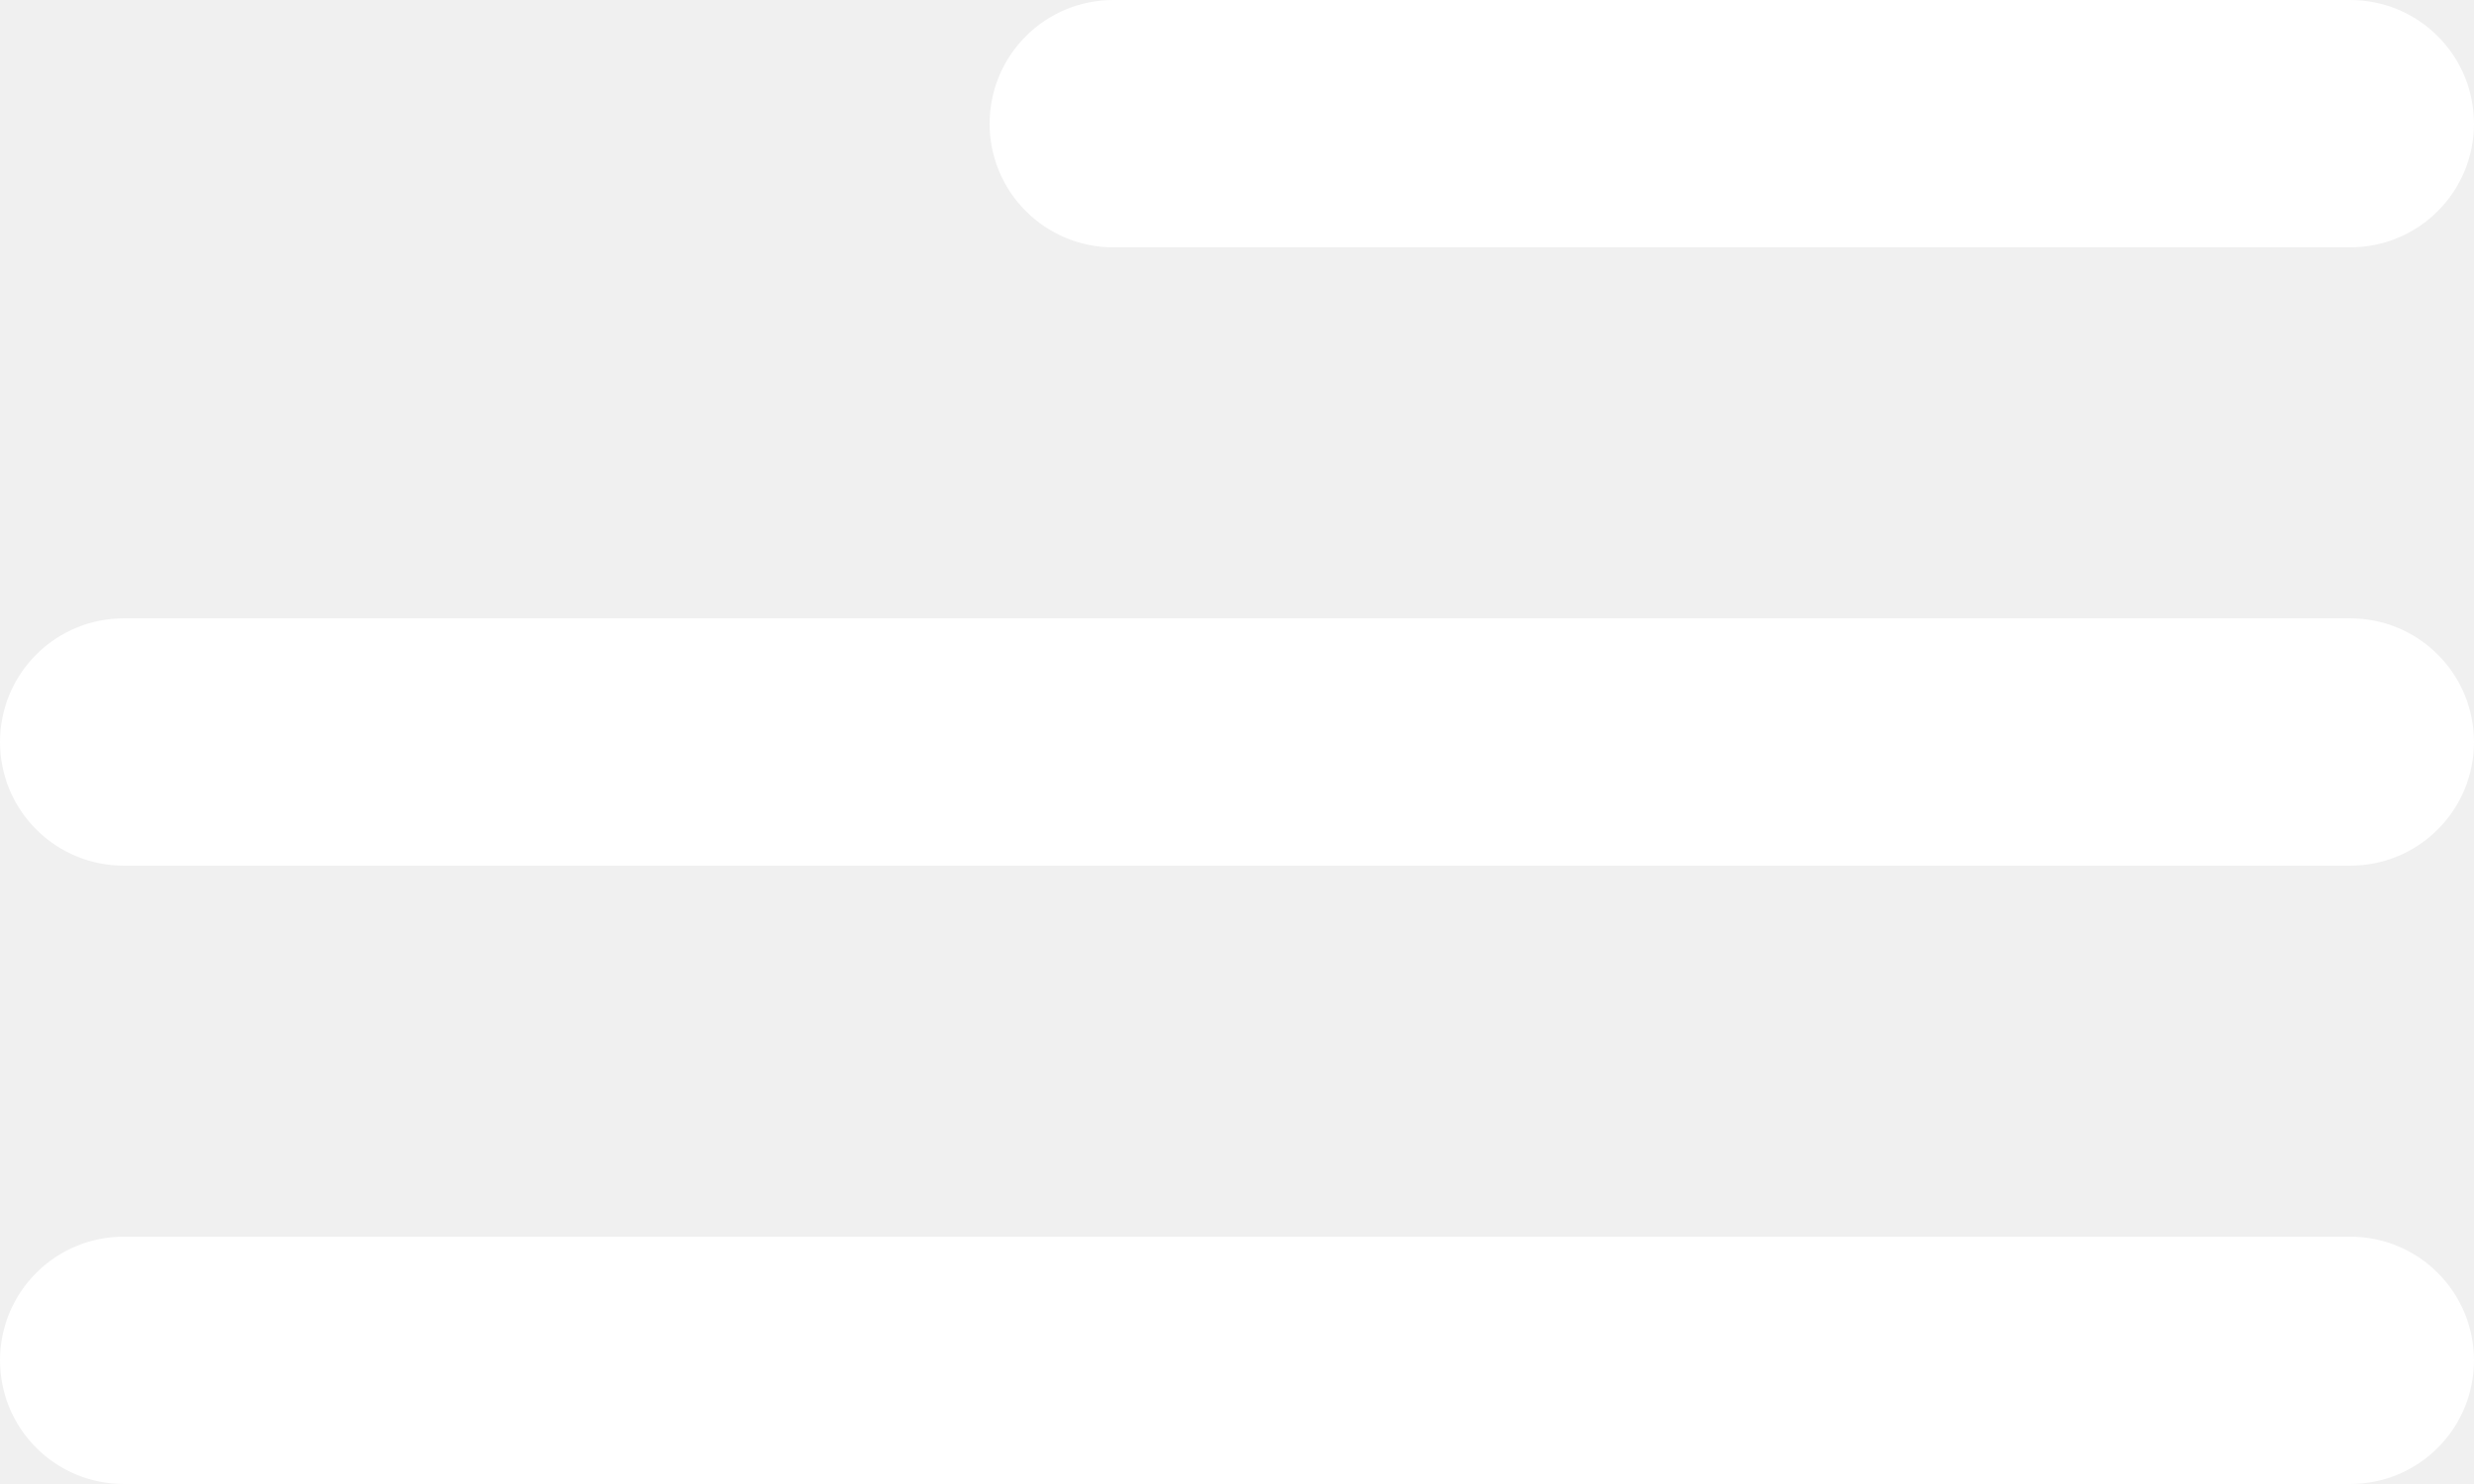
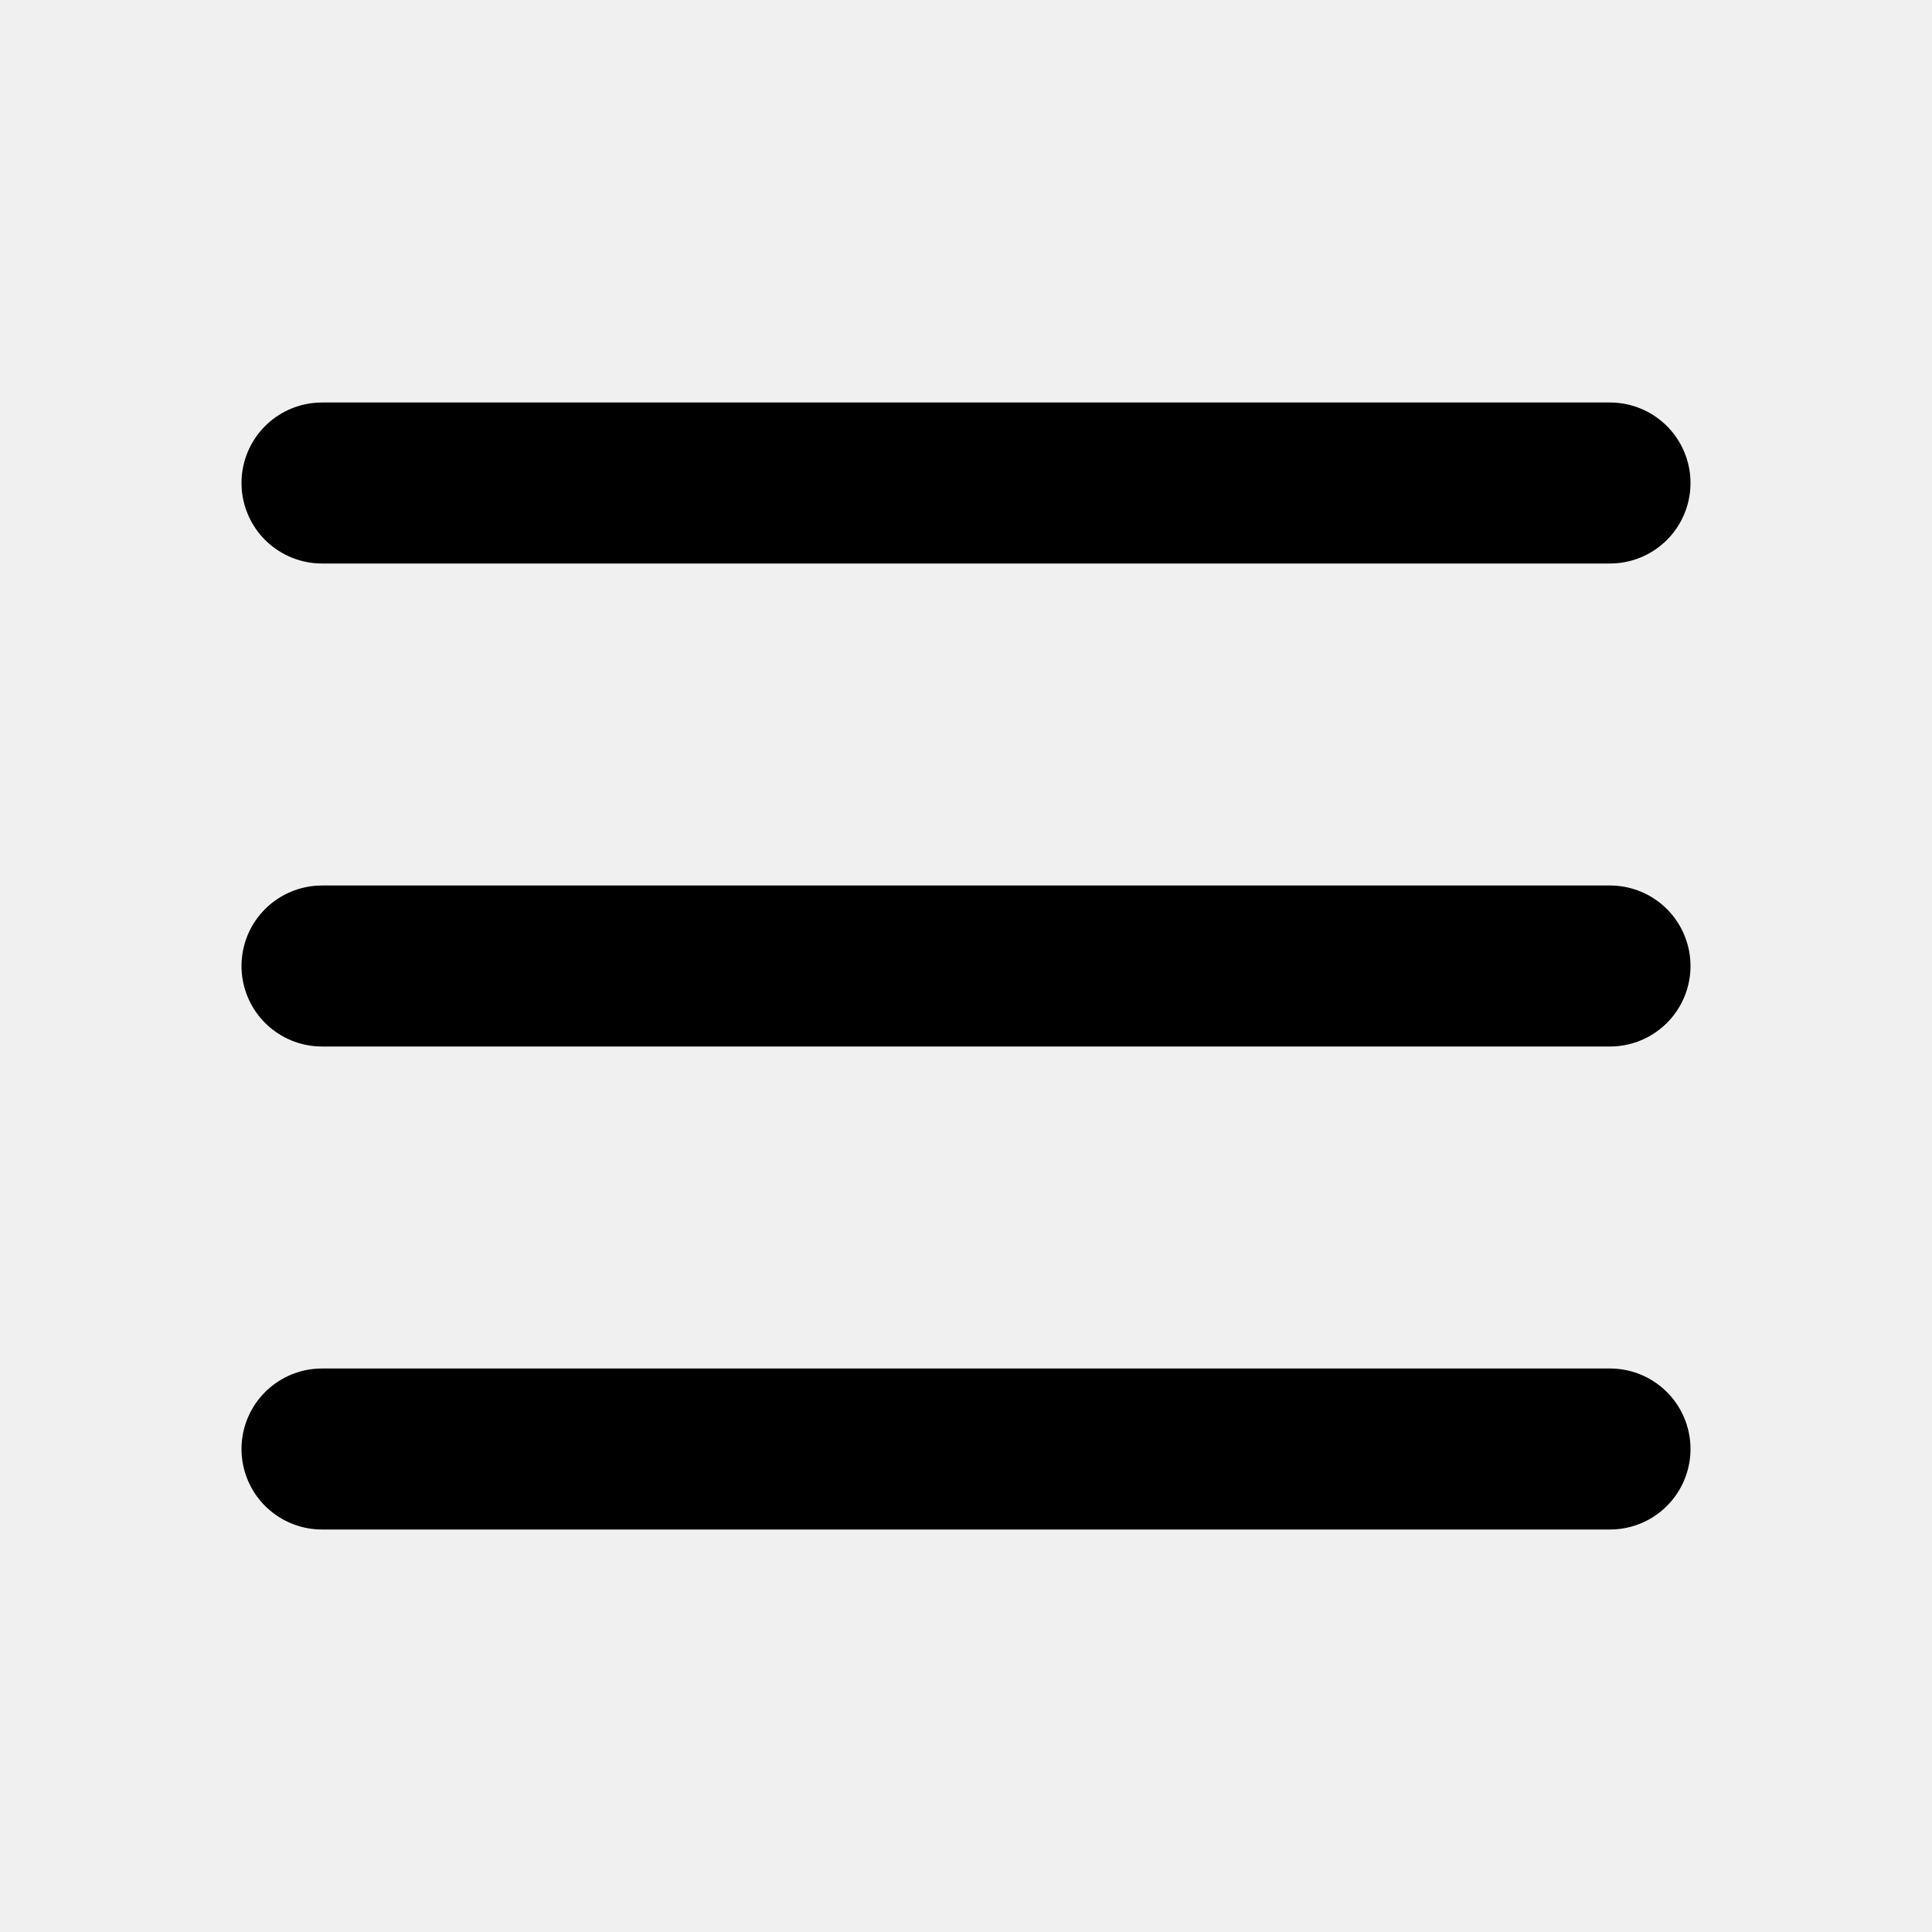
- <svg xmlns="http://www.w3.org/2000/svg" width="20" height="12" viewBox="0 0 20 12" fill="#FFF">
-   <path d="M9 2L19 2C19.265 2 19.52 1.895 19.707 1.707C19.895 1.52 20 1.265 20 1C20 0.735 19.895 0.48 19.707 0.293C19.52 0.105 19.265 0 19 0L9 0C8.735 0 8.48 0.105 8.293 0.293C8.105 0.48 8 0.735 8 1C8 1.265 8.105 1.52 8.293 1.707C8.48 1.895 8.735 2 9 2ZM19 10L1 10C0.735 10 0.48 10.105 0.293 10.293C0.105 10.48 0 10.735 0 11C0 11.265 0.105 11.52 0.293 11.707C0.48 11.895 0.735 12 1 12L19 12C19.265 12 19.52 11.895 19.707 11.707C19.895 11.52 20 11.265 20 11C20 10.735 19.895 10.48 19.707 10.293C19.52 10.105 19.265 10 19 10V10ZM1 7L19 7C19.265 7 19.52 6.895 19.707 6.707C19.895 6.52 20 6.265 20 6C20 5.735 19.895 5.48 19.707 5.293C19.52 5.105 19.265 5 19 5L1 5C0.735 5 0.48 5.105 0.293 5.293C0.105 5.48 0 5.735 0 6C0 6.265 0.105 6.52 0.293 6.707C0.48 6.895 0.735 7 1 7Z" fill="#FFFFFF" />
+ <svg xmlns="http://www.w3.org/2000/svg" width="64px" height="64px" viewBox="0 0 24 24" fill="none">
+   <g id="SVGRepo_bgCarrier" stroke-width="0" />
+   <g id="SVGRepo_tracerCarrier" stroke-linecap="round" stroke-linejoin="round" />
+   <g id="SVGRepo_iconCarrier">
+     <path d="M4 6H20M4 12H20M4 18H20" stroke="#000000" stroke-width="2" stroke-linecap="round" stroke-linejoin="round" />
+   </g>
</svg>
